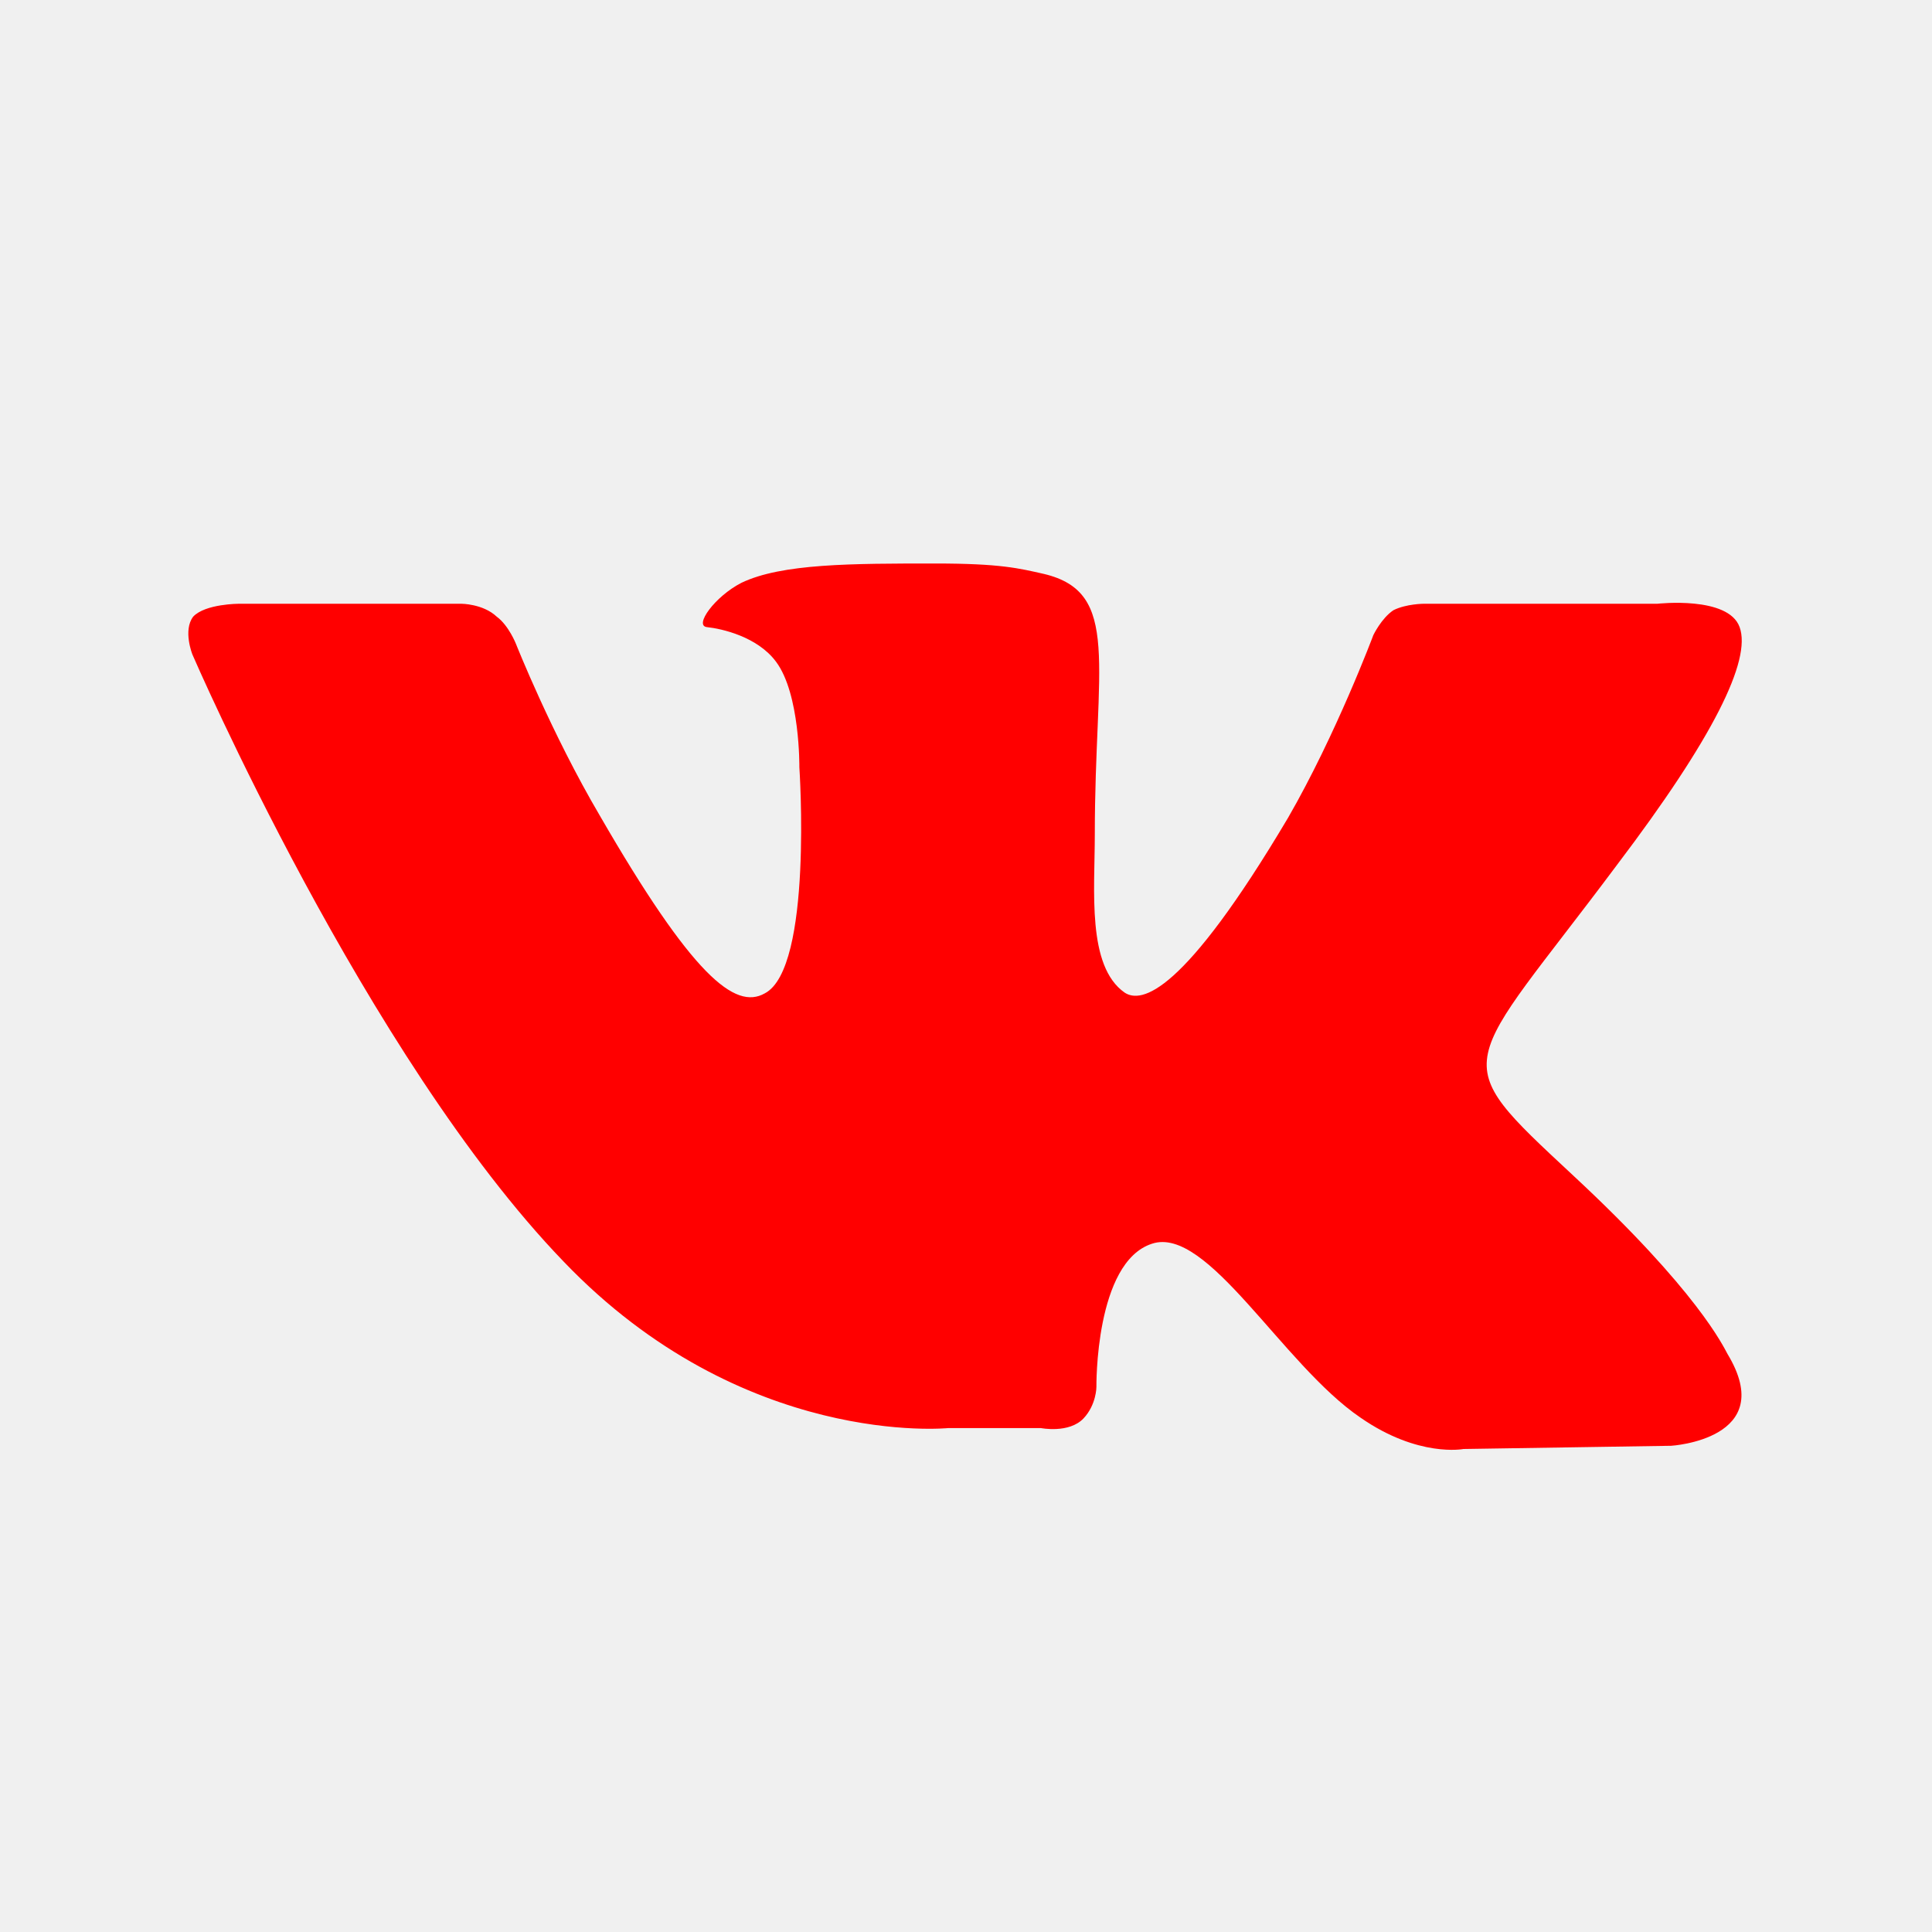
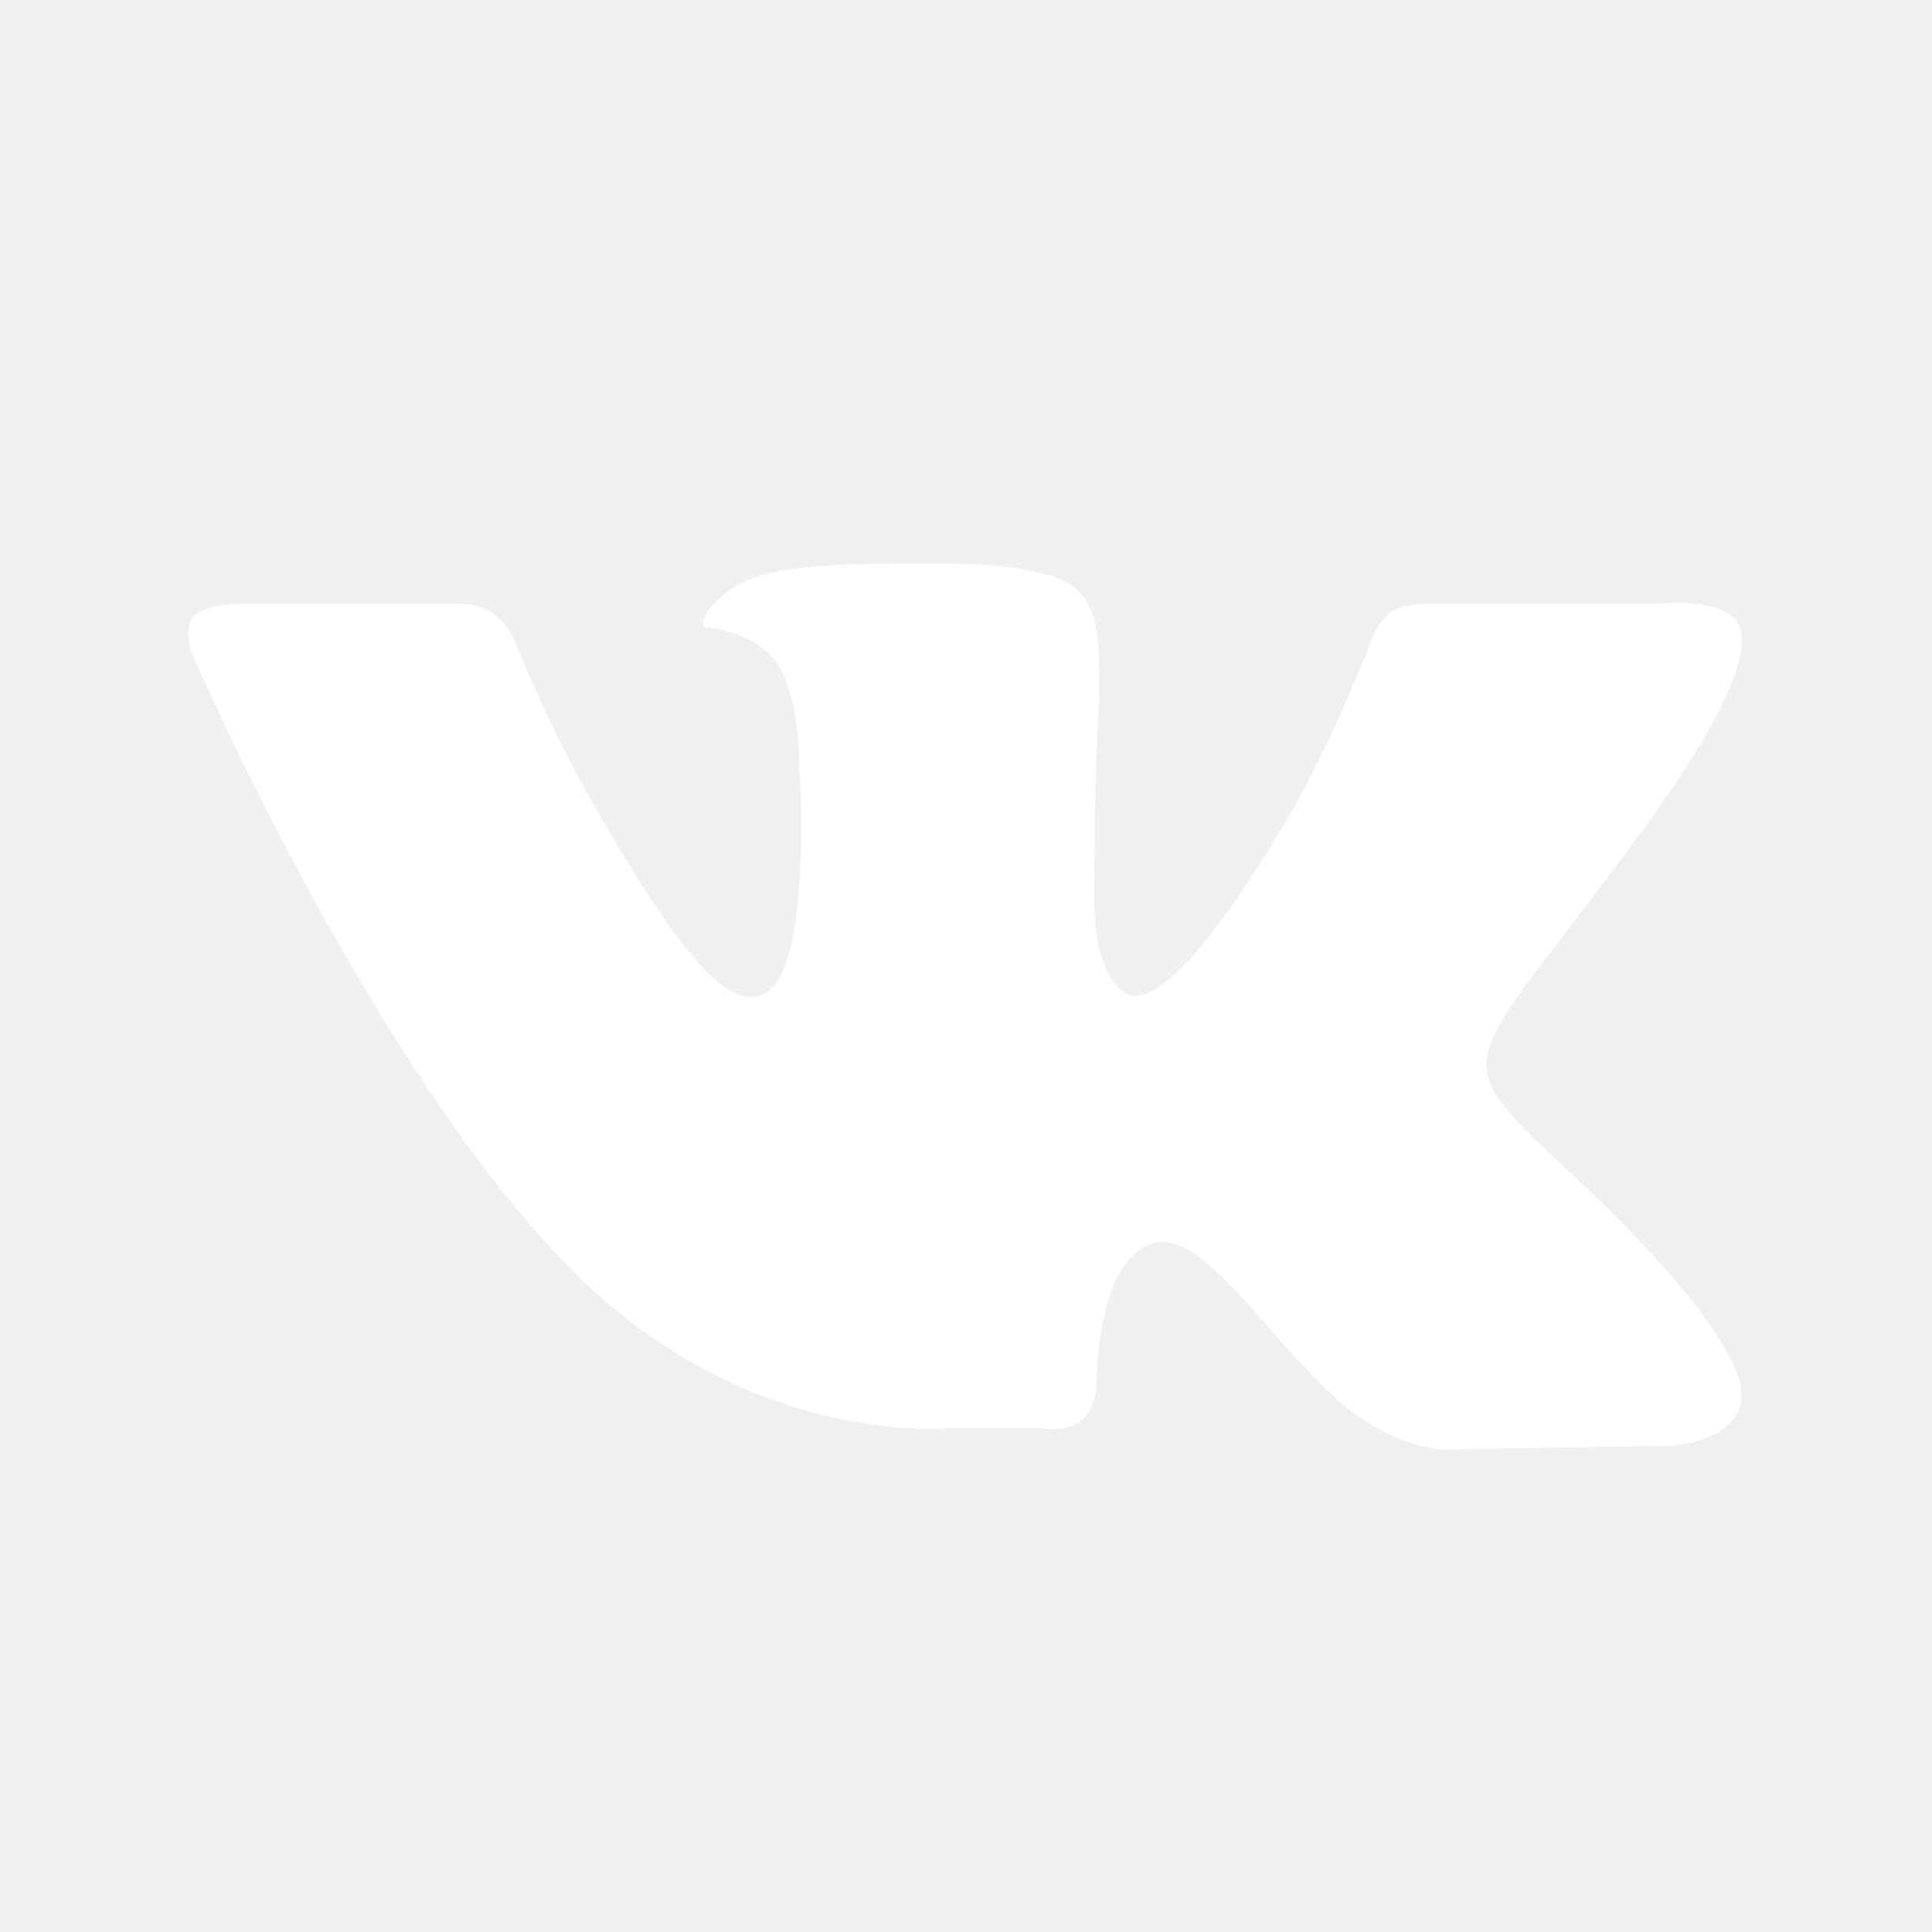
<svg xmlns="http://www.w3.org/2000/svg" version="1.1" width="24" height="24" viewBox="0 0 24 24">
-   <path d="M19.54,14.6C21.09,16.04 21.41,16.73 21.46,16.82C22.1,17.88 20.76,17.96 20.76,17.96L18.18,18C18.18,18 17.62,18.11 16.9,17.61C15.93,16.95 15,15.22 14.31,15.45C13.6,15.68 13.62,17.23 13.62,17.23C13.62,17.23 13.62,17.45 13.46,17.62C13.28,17.81 12.93,17.74 12.93,17.74H11.78C11.78,17.74 9.23,18 7,15.67C4.55,13.13 2.39,8.13 2.39,8.13C2.39,8.13 2.27,7.83 2.4,7.66C2.55,7.5 2.97,7.5 2.97,7.5H5.73C5.73,7.5 6,7.5 6.17,7.66C6.32,7.77 6.41,8 6.41,8C6.41,8 6.85,9.11 7.45,10.13C8.6,12.12 9.13,12.55 9.5,12.34C10.1,12.03 9.93,9.53 9.93,9.53C9.93,9.53 9.94,8.62 9.64,8.22C9.41,7.91 8.97,7.81 8.78,7.79C8.62,7.77 8.88,7.41 9.21,7.24C9.71,7 10.58,7 11.62,7C12.43,7 12.66,7.06 12.97,7.13C13.93,7.36 13.6,8.25 13.6,10.37C13.6,11.06 13.5,12 13.97,12.33C14.18,12.47 14.7,12.35 16,10.16C16.6,9.12 17.06,7.89 17.06,7.89C17.06,7.89 17.16,7.68 17.31,7.58C17.47,7.5 17.69,7.5 17.69,7.5H20.59C20.59,7.5 21.47,7.4 21.61,7.79C21.76,8.2 21.28,9.17 20.09,10.74C18.15,13.34 17.93,13.1 19.54,14.6Z" fill="#f00" />
+   <path d="M19.54,14.6C21.09,16.04 21.41,16.73 21.46,16.82C22.1,17.88 20.76,17.96 20.76,17.96L18.18,18C18.18,18 17.62,18.11 16.9,17.61C15.93,16.95 15,15.22 14.31,15.45C13.6,15.68 13.62,17.23 13.62,17.23C13.62,17.23 13.62,17.45 13.46,17.62C13.28,17.81 12.93,17.74 12.93,17.74H11.78C11.78,17.74 9.23,18 7,15.67C4.55,13.13 2.39,8.13 2.39,8.13C2.39,8.13 2.27,7.83 2.4,7.66C2.55,7.5 2.97,7.5 2.97,7.5H5.73C5.73,7.5 6,7.5 6.17,7.66C6.32,7.77 6.41,8 6.41,8C6.41,8 6.85,9.11 7.45,10.13C8.6,12.12 9.13,12.55 9.5,12.34C10.1,12.03 9.93,9.53 9.93,9.53C9.93,9.53 9.94,8.62 9.64,8.22C9.41,7.91 8.97,7.81 8.78,7.79C8.62,7.77 8.88,7.41 9.21,7.24C9.71,7 10.58,7 11.62,7C12.43,7 12.66,7.06 12.97,7.13C13.93,7.36 13.6,8.25 13.6,10.37C13.6,11.06 13.5,12 13.97,12.33C14.18,12.47 14.7,12.35 16,10.16C16.6,9.12 17.06,7.89 17.06,7.89C17.06,7.89 17.16,7.68 17.31,7.58C17.47,7.5 17.69,7.5 17.69,7.5H20.59C20.59,7.5 21.47,7.4 21.61,7.79C21.76,8.2 21.28,9.17 20.09,10.74C18.15,13.34 17.93,13.1 19.54,14.6Z" fill="#ffffff" />
</svg>
